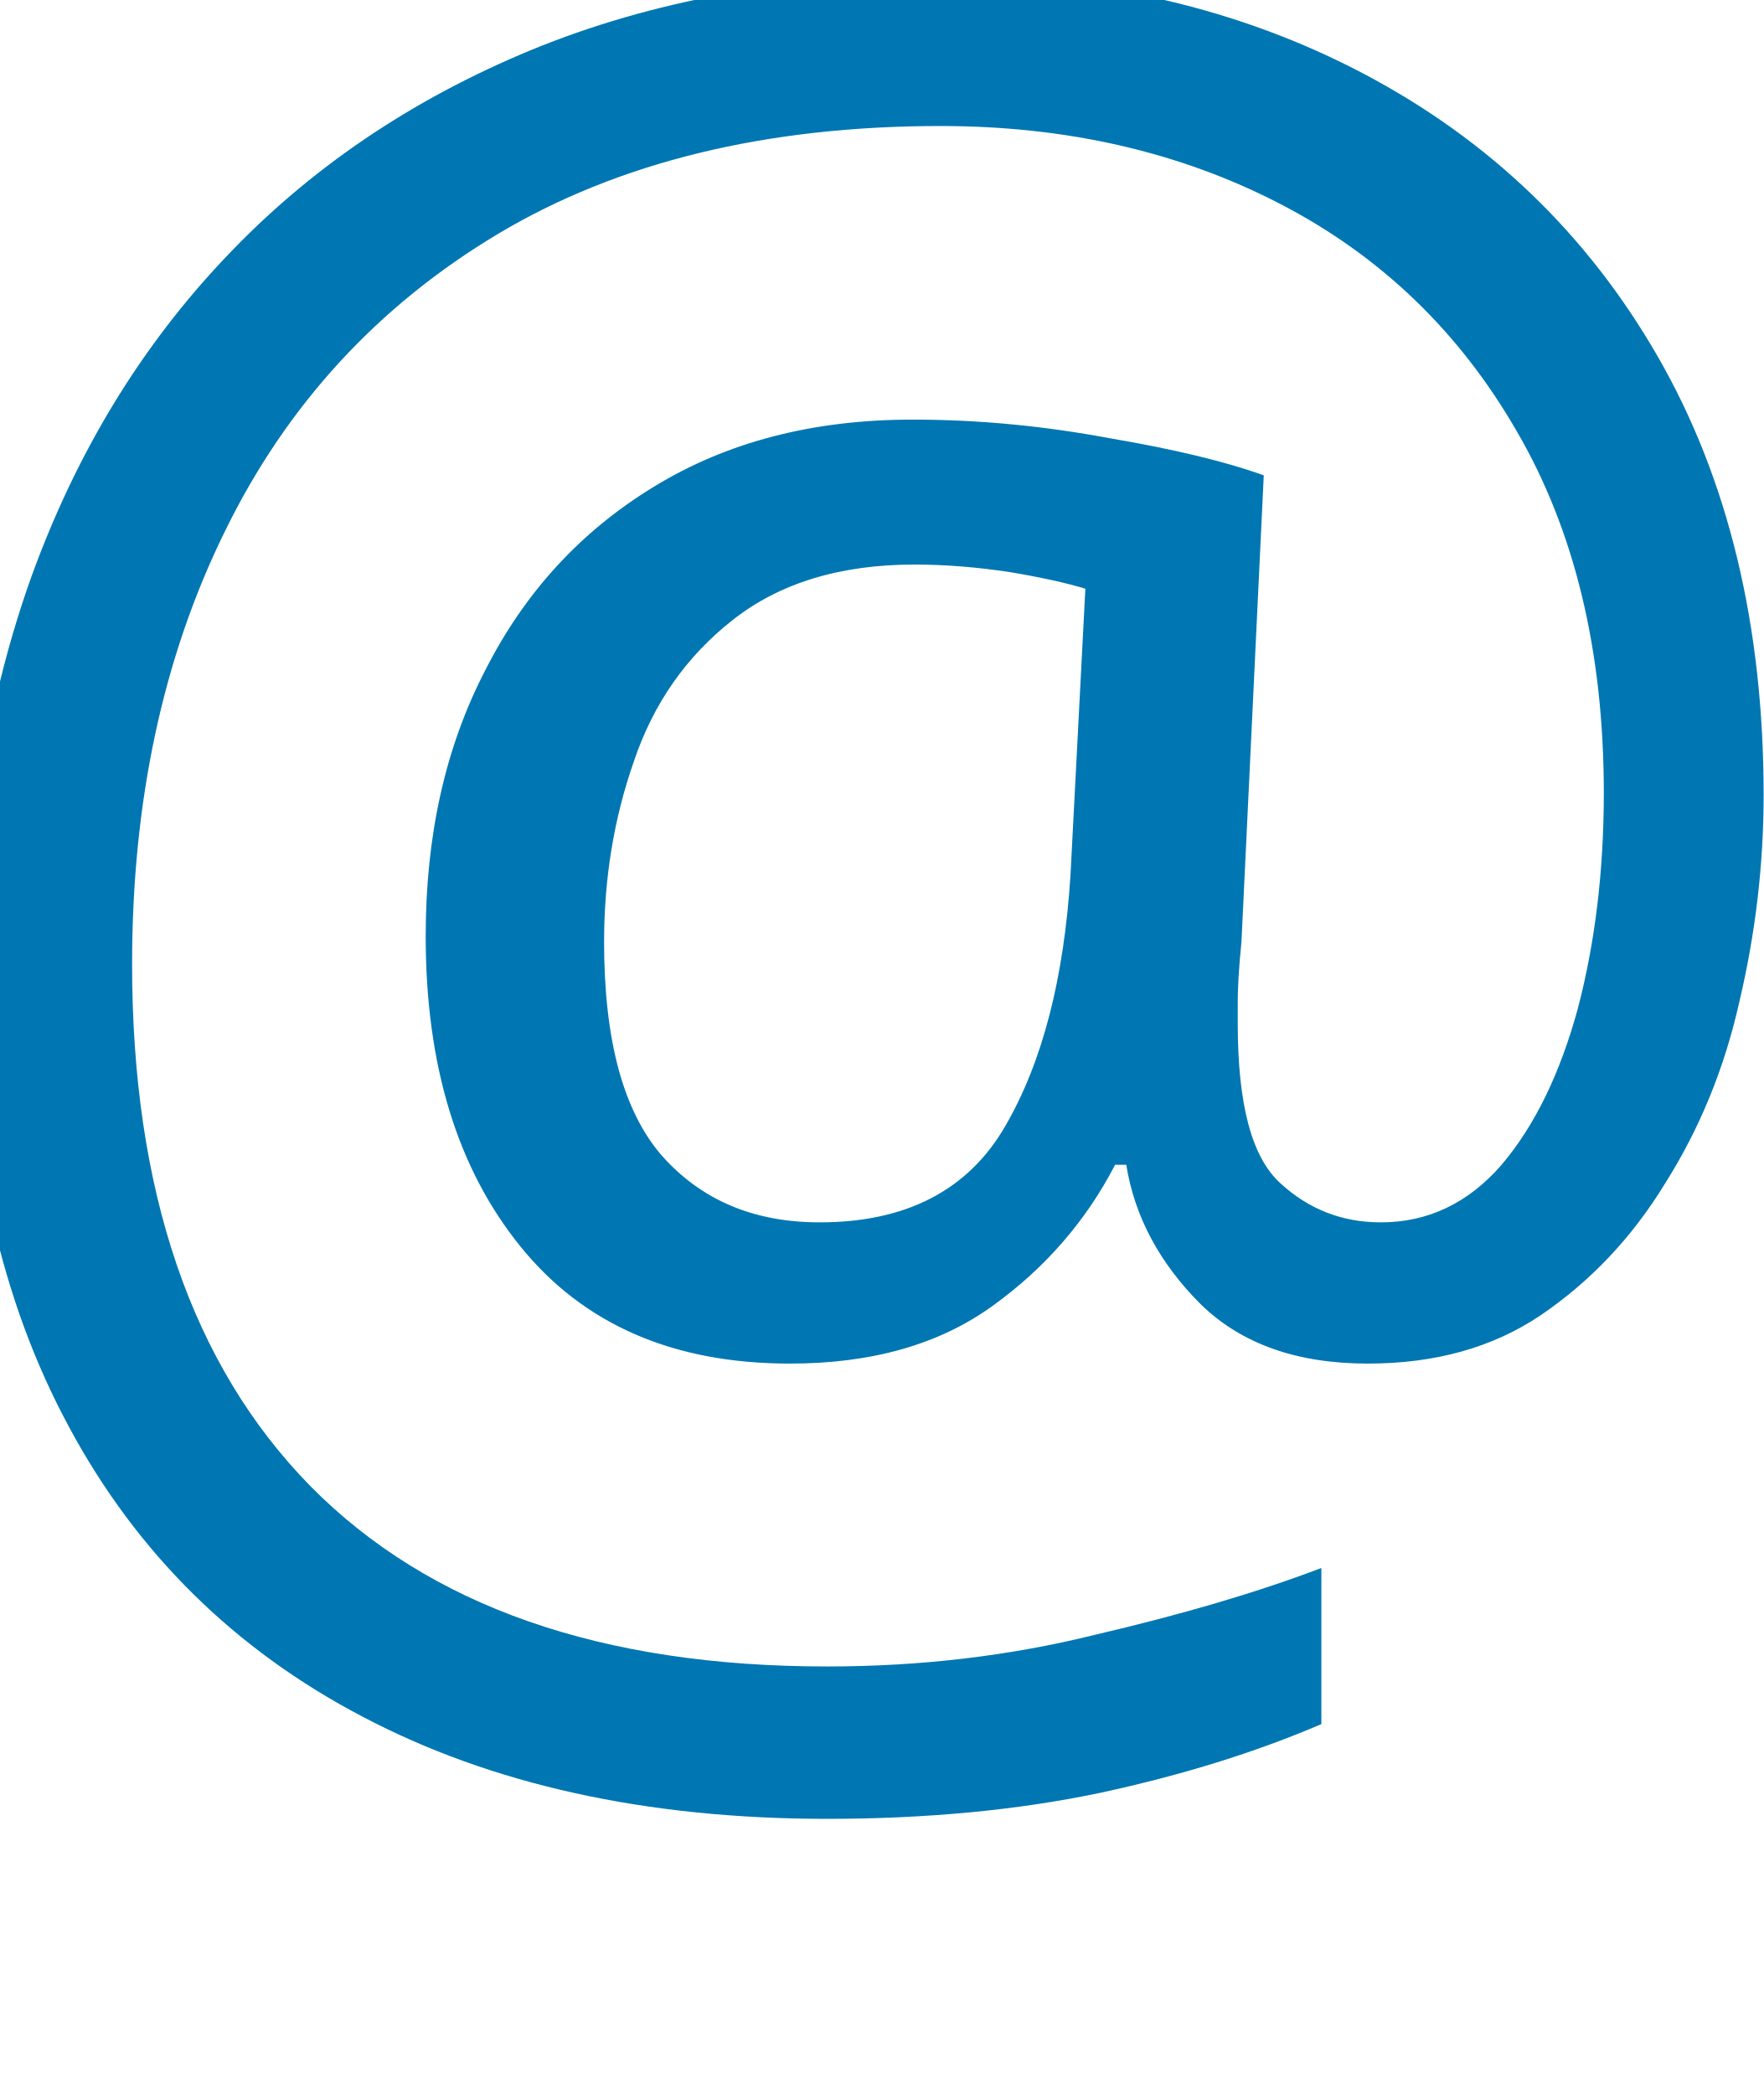
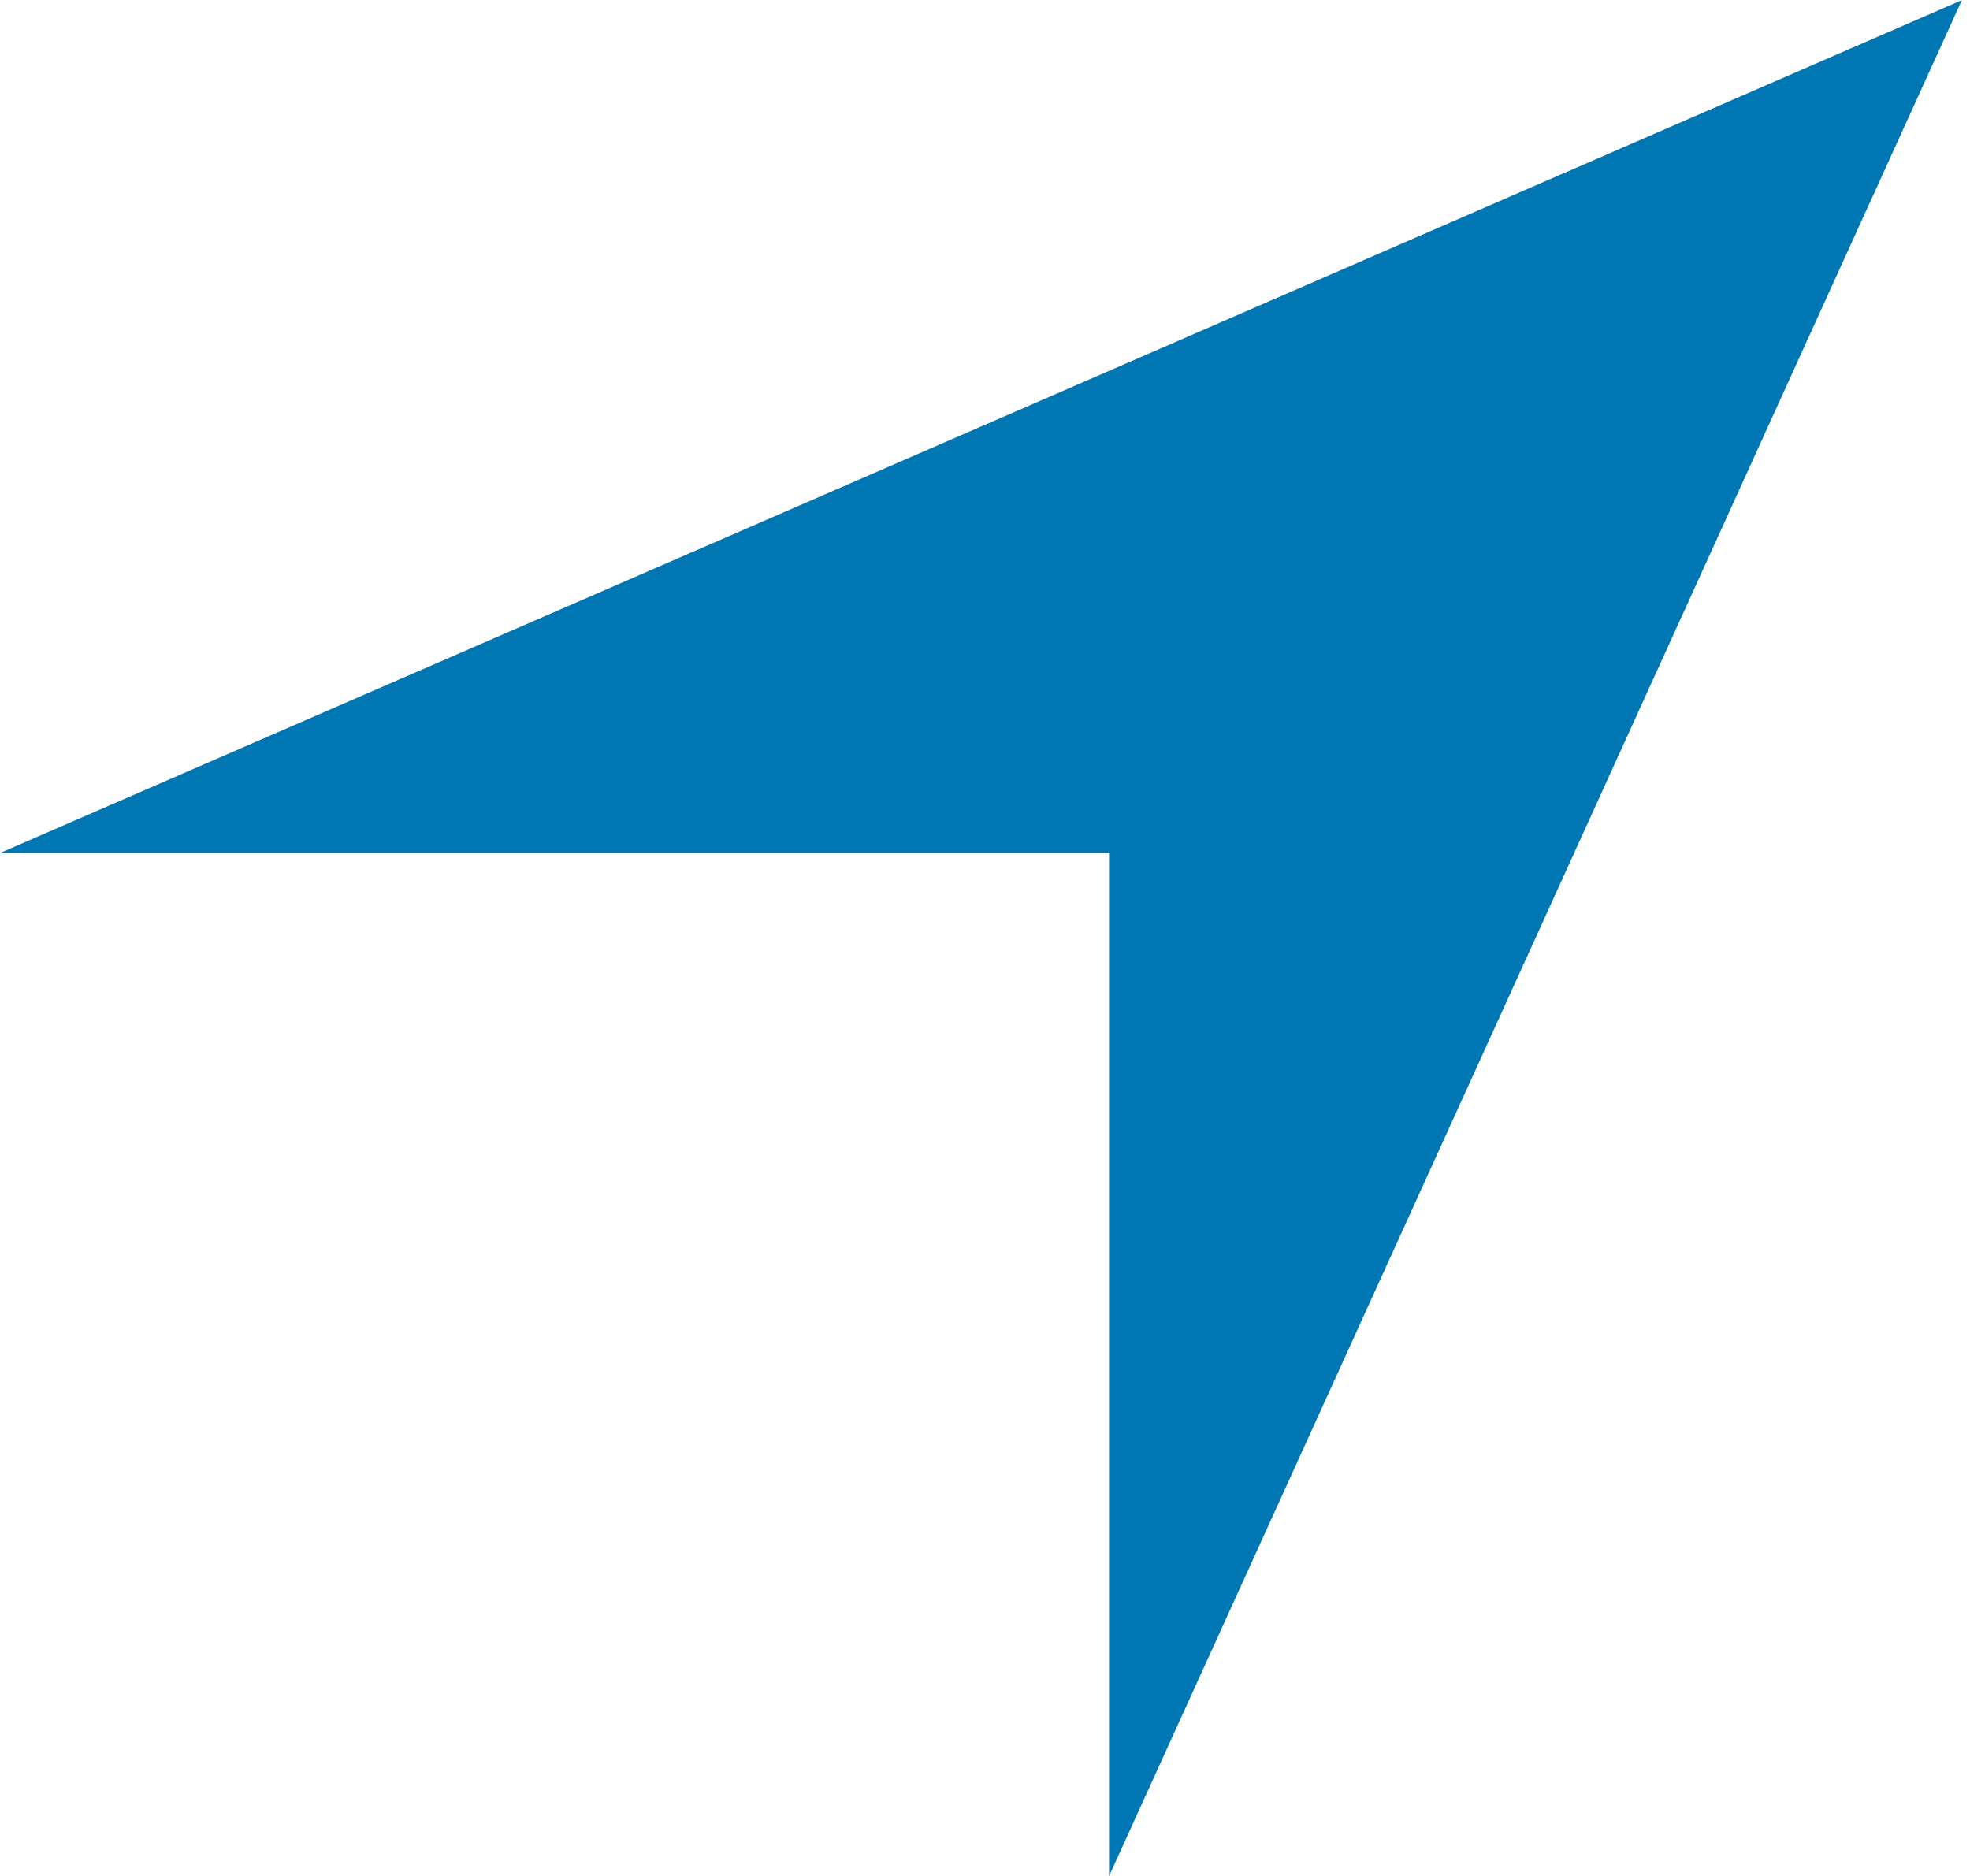
- <svg xmlns="http://www.w3.org/2000/svg" width="100%" height="100%" viewBox="0 0 16 19" version="1.1" xml:space="preserve" style="fill-rule:evenodd;clip-rule:evenodd;stroke-linejoin:round;stroke-miterlimit:1.414;">
-   <g transform="matrix(1,0,0,1,-1777.87,-411.148)">
-     <g transform="matrix(0.79505,0,0,2.89167,663.109,228.156)">
-       <g transform="matrix(1.35725,0,0,0.373168,-1017.18,-90.6271)">
-         <text x="1781.1px" y="426.016px" style="font-family:'Bahnschrift', sans-serif;font-size:19.307px;fill:rgb(0,119,178);">@</text>
+ <svg xmlns="http://www.w3.org/2000/svg" width="100%" height="100%" viewBox="0 0 21 20" version="1.1" xml:space="preserve" style="fill-rule:evenodd;clip-rule:evenodd;stroke-linejoin:round;stroke-miterlimit:1.414;">
+   <g transform="matrix(1,0,0,1,-1776.07,-412.415)">
+     <g transform="matrix(0.79505,0,0,2.89167,663.109,230.156)">
+       <g id="Location--filled-" transform="matrix(0.57172,5.8126e-33,7.04699e-33,0.157192,1294.5,-10.9294)">
+         <path d="M230.3,470.5L184.3,490.5L210.3,490.5L210.3,514.5L230.3,470.5Z" style="fill:rgb(0,119,178);fill-rule:nonzero;" />
      </g>
    </g>
  </g>
</svg>
